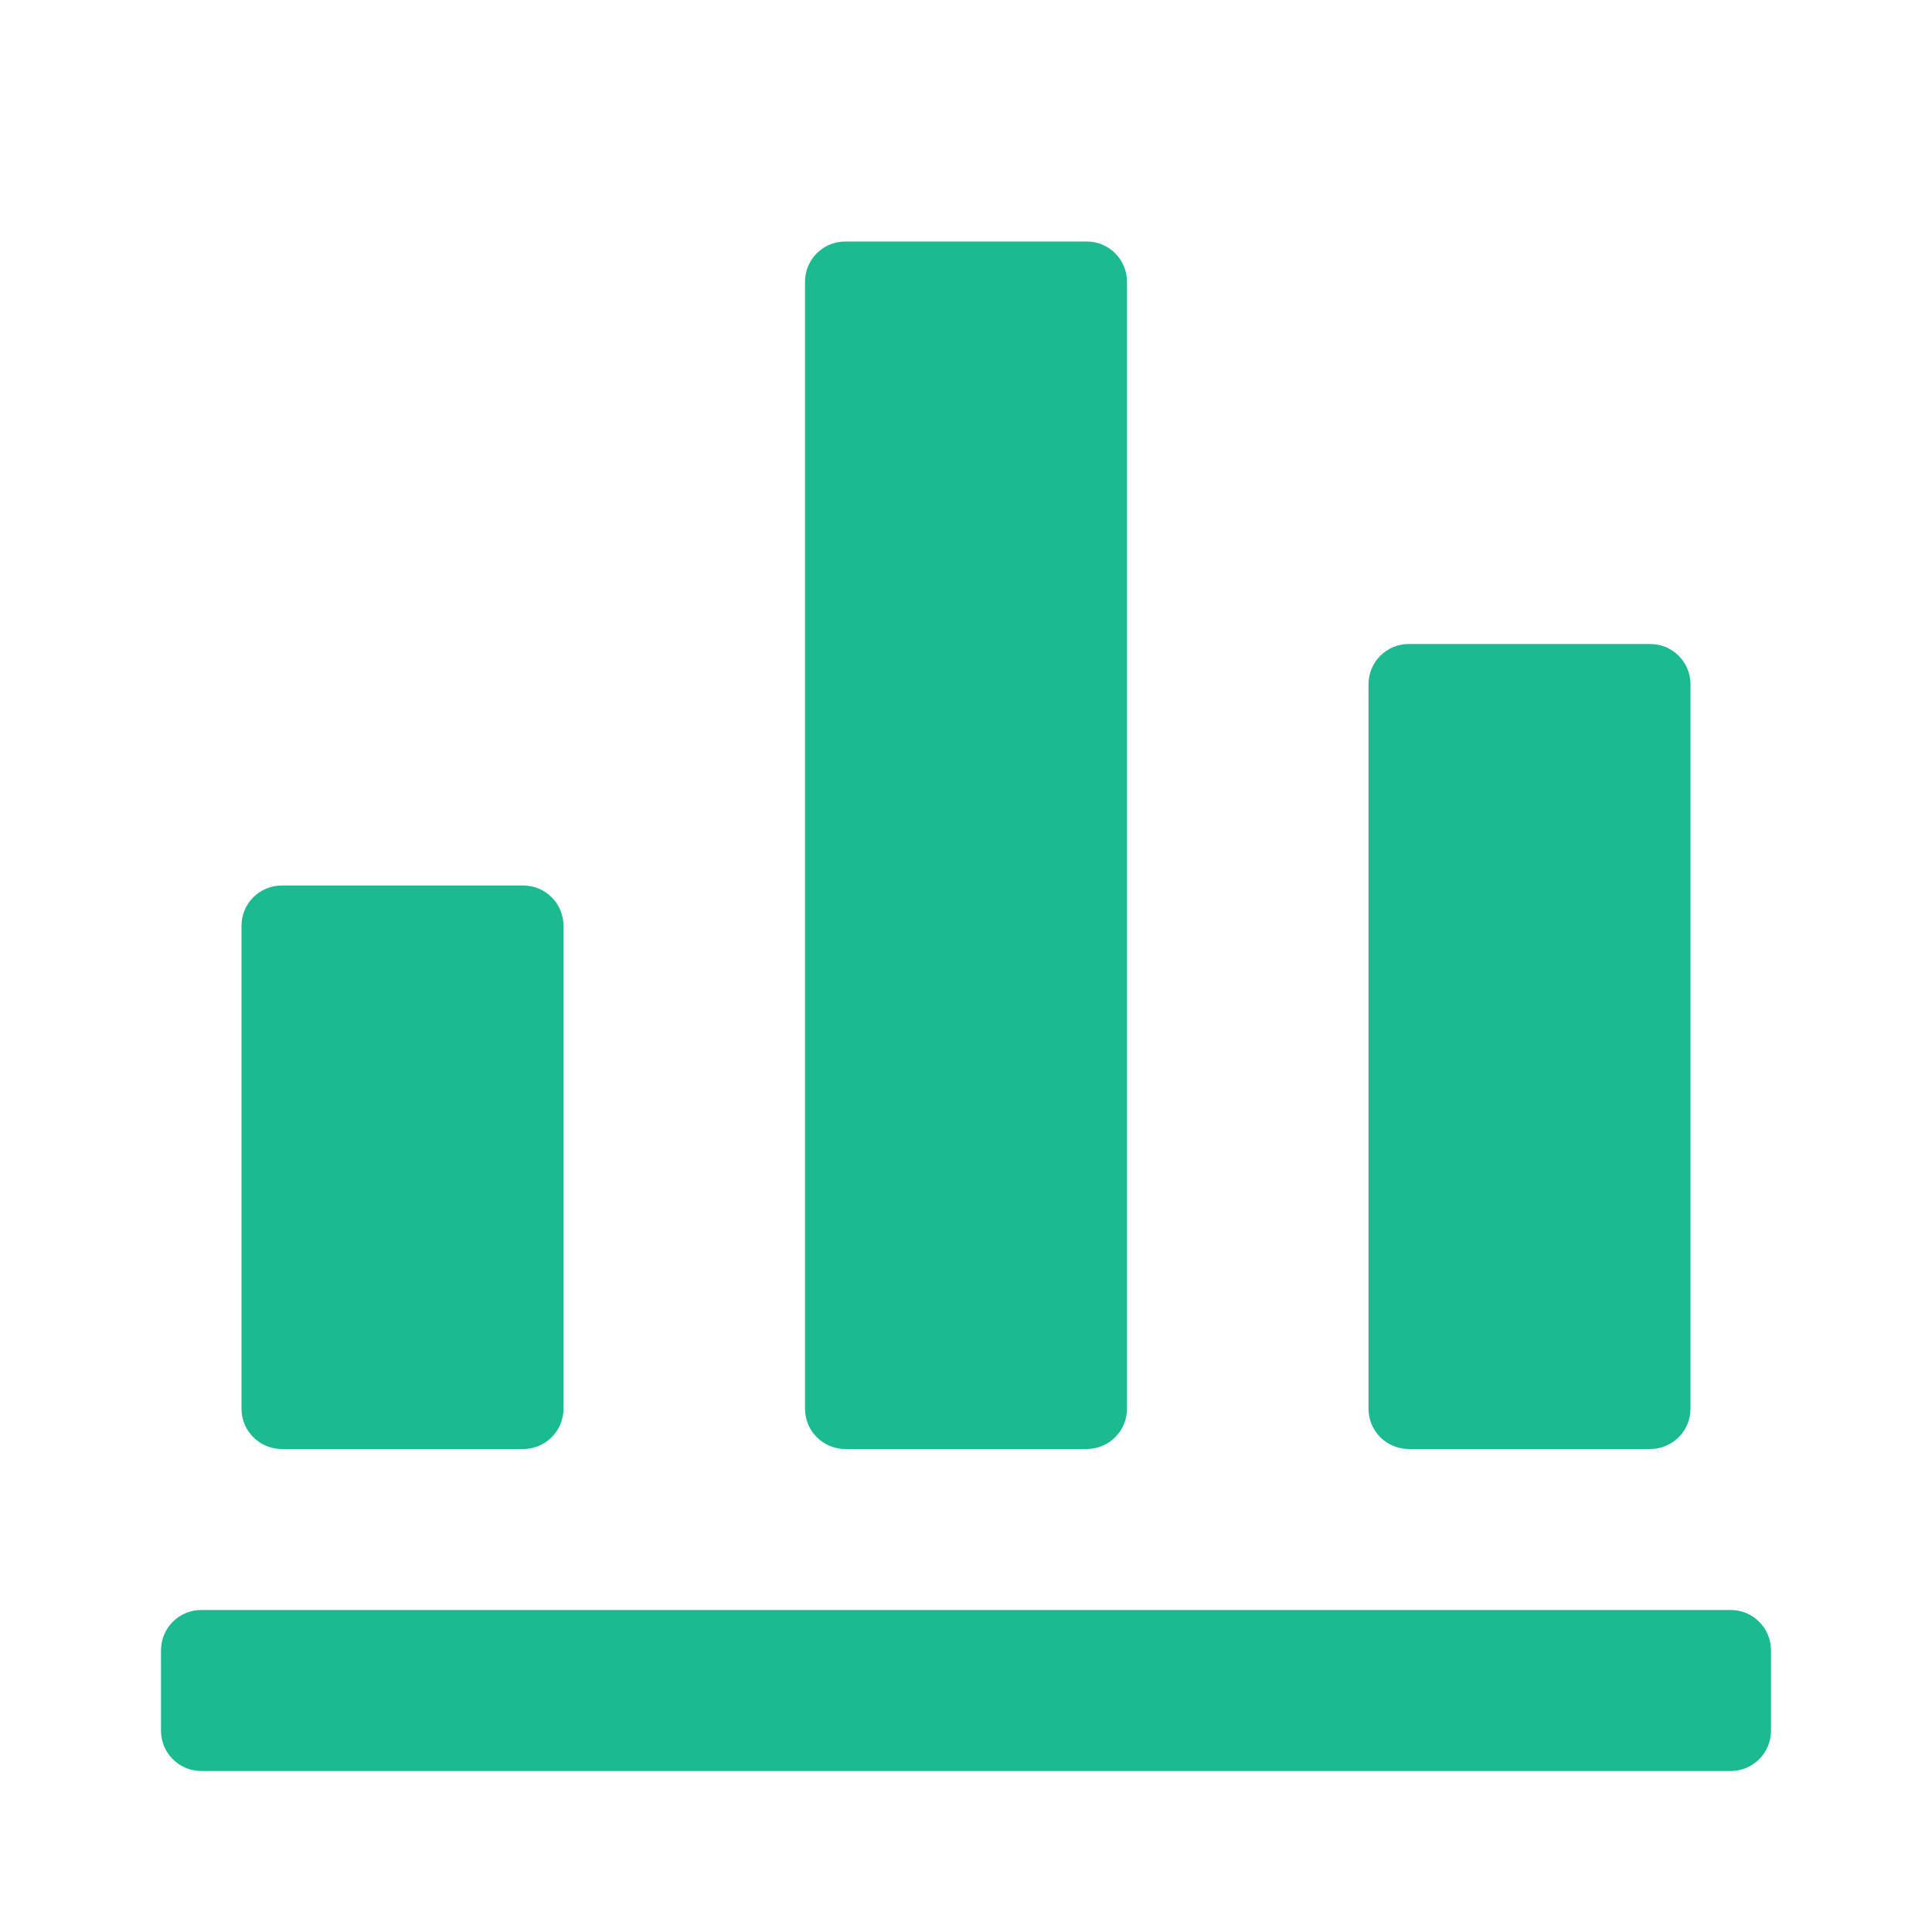
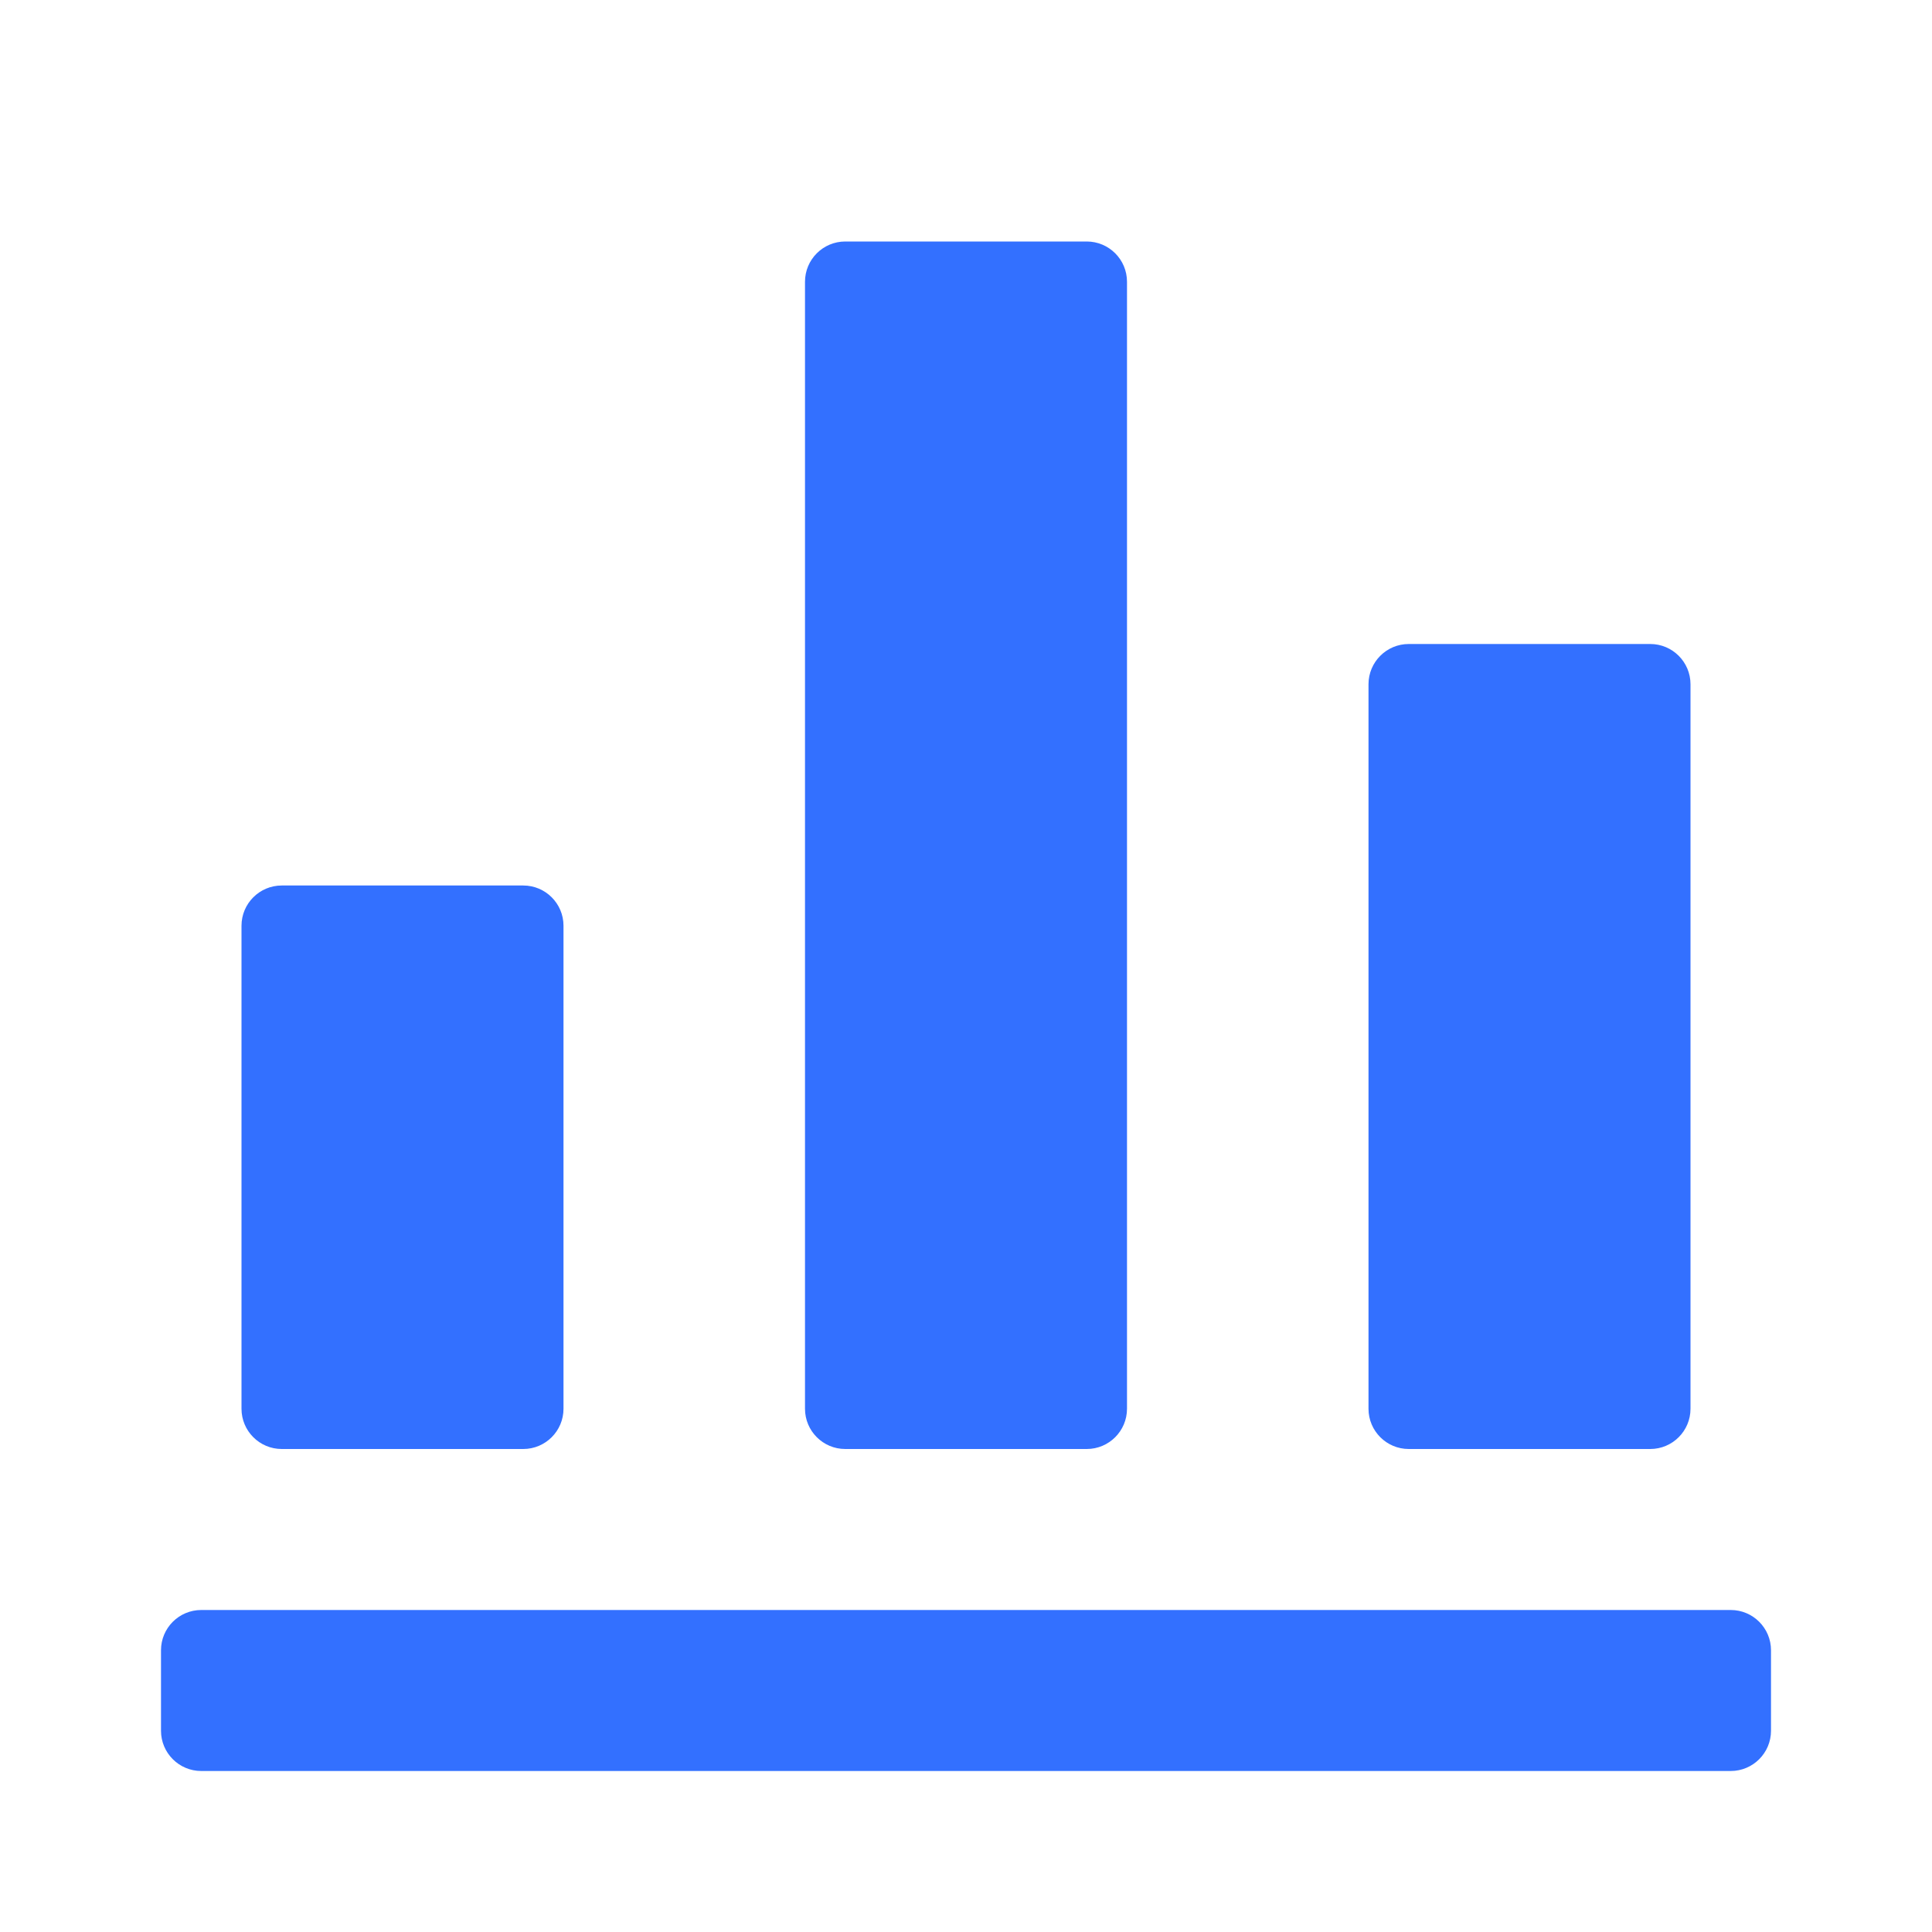
<svg xmlns="http://www.w3.org/2000/svg" width="18" height="18" viewBox="0 0 18 18" fill="none">
-   <path d="M1.5 15.375C1.5 15.168 1.668 15 1.875 15H16.125C16.332 15 16.5 15.168 16.5 15.375V16.125C16.5 16.332 16.332 16.5 16.125 16.5H1.875C1.668 16.5 1.5 16.332 1.5 16.125V15.375Z" fill="#1CBA90" />
-   <path d="M2.25 8.625C2.25 8.418 2.418 8.25 2.625 8.25H4.875C5.082 8.25 5.25 8.418 5.25 8.625V13.125C5.25 13.332 5.082 13.5 4.875 13.5H2.625C2.418 13.5 2.25 13.332 2.25 13.125V8.625Z" fill="#1CBA90" />
-   <path d="M7.5 2.625C7.5 2.418 7.668 2.25 7.875 2.25H10.125C10.332 2.25 10.5 2.418 10.5 2.625V13.125C10.5 13.332 10.332 13.5 10.125 13.5H7.875C7.668 13.5 7.5 13.332 7.5 13.125V2.625Z" fill="#1CBA90" />
-   <path d="M12.75 6.375C12.75 6.168 12.918 6 13.125 6H15.375C15.582 6 15.75 6.168 15.75 6.375V13.125C15.75 13.332 15.582 13.5 15.375 13.5H13.125C12.918 13.5 12.75 13.332 12.75 13.125V6.375Z" fill="#1CBA90" />
+   <path d="M1.5 15.375C1.5 15.168 1.668 15 1.875 15H16.125C16.332 15 16.5 15.168 16.5 15.375V16.125C16.5 16.332 16.332 16.5 16.125 16.5H1.875C1.668 16.5 1.5 16.332 1.5 16.125V15.375Z" fill="#3370FF" />
+   <path d="M2.25 8.625C2.25 8.418 2.418 8.25 2.625 8.25H4.875C5.082 8.25 5.25 8.418 5.25 8.625V13.125C5.25 13.332 5.082 13.5 4.875 13.5H2.625C2.418 13.5 2.25 13.332 2.25 13.125V8.625Z" fill="#3370FF" />
+   <path d="M7.5 2.625C7.5 2.418 7.668 2.25 7.875 2.25H10.125C10.332 2.25 10.5 2.418 10.5 2.625V13.125C10.5 13.332 10.332 13.5 10.125 13.5H7.875C7.668 13.5 7.5 13.332 7.5 13.125V2.625Z" fill="#3370FF" />
+   <path d="M12.75 6.375C12.75 6.168 12.918 6 13.125 6H15.375C15.582 6 15.75 6.168 15.75 6.375V13.125C15.75 13.332 15.582 13.5 15.375 13.5H13.125C12.918 13.5 12.75 13.332 12.75 13.125V6.375Z" fill="#3370FF" />
</svg>
